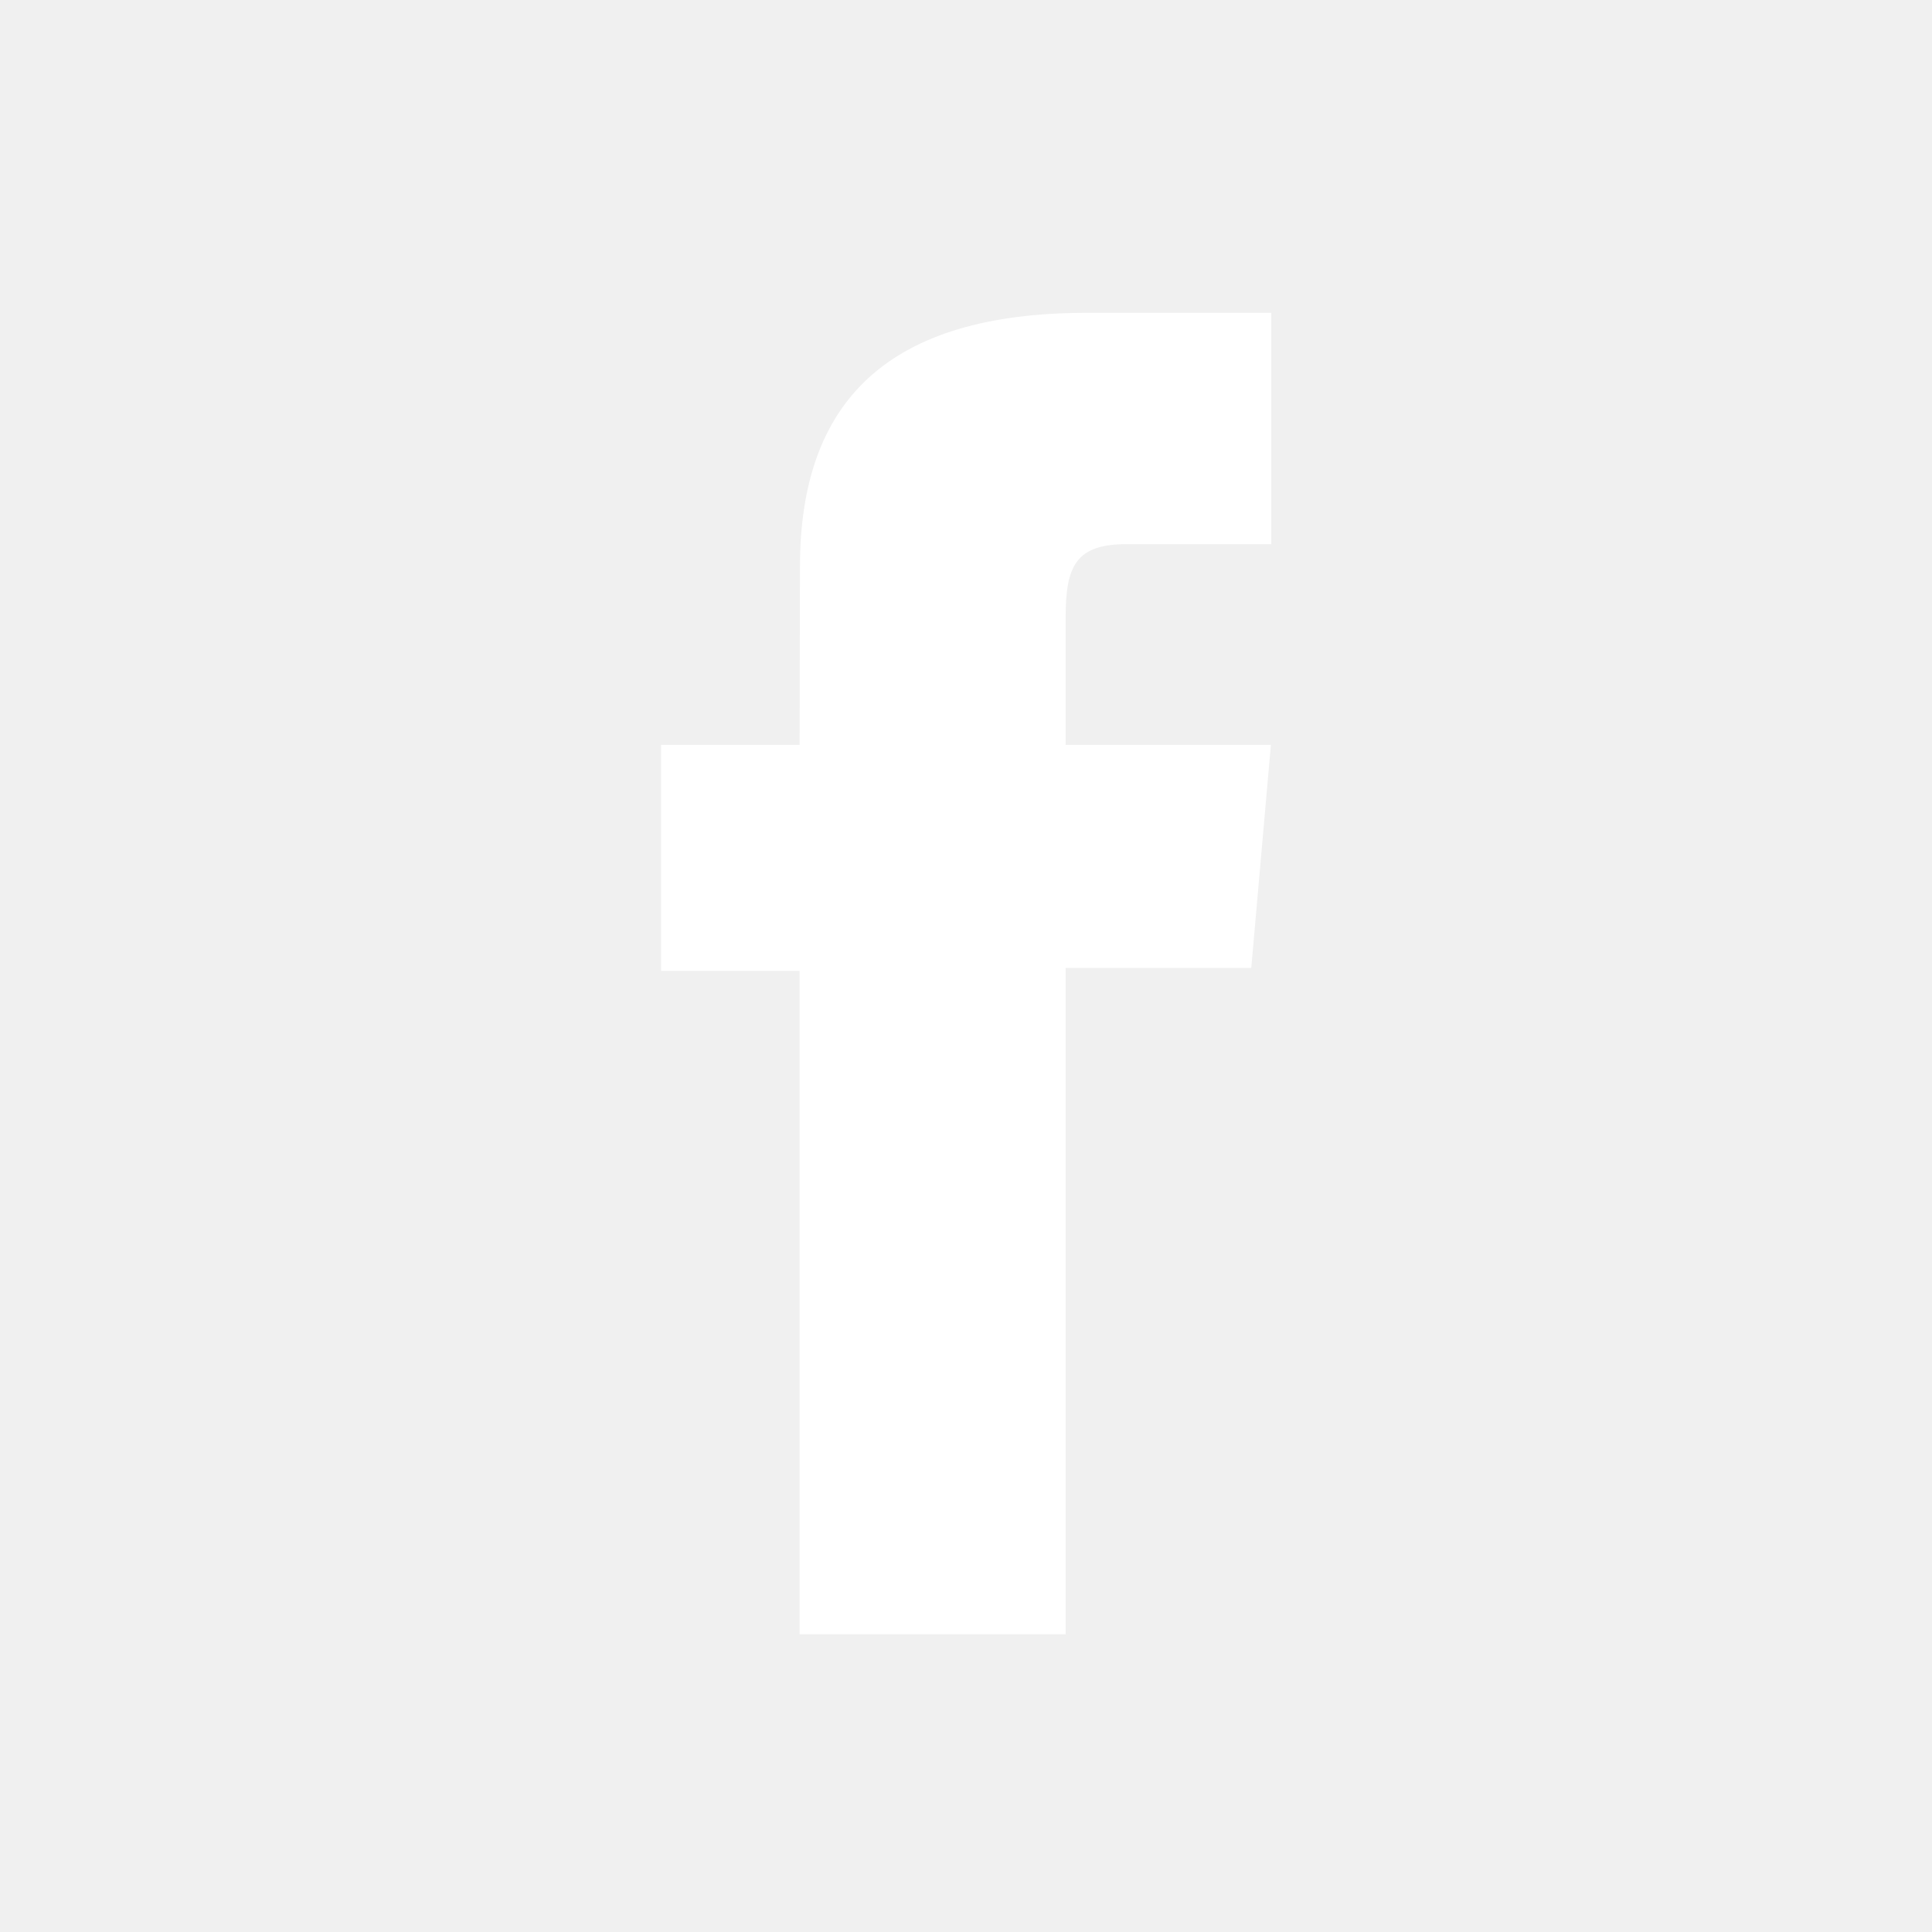
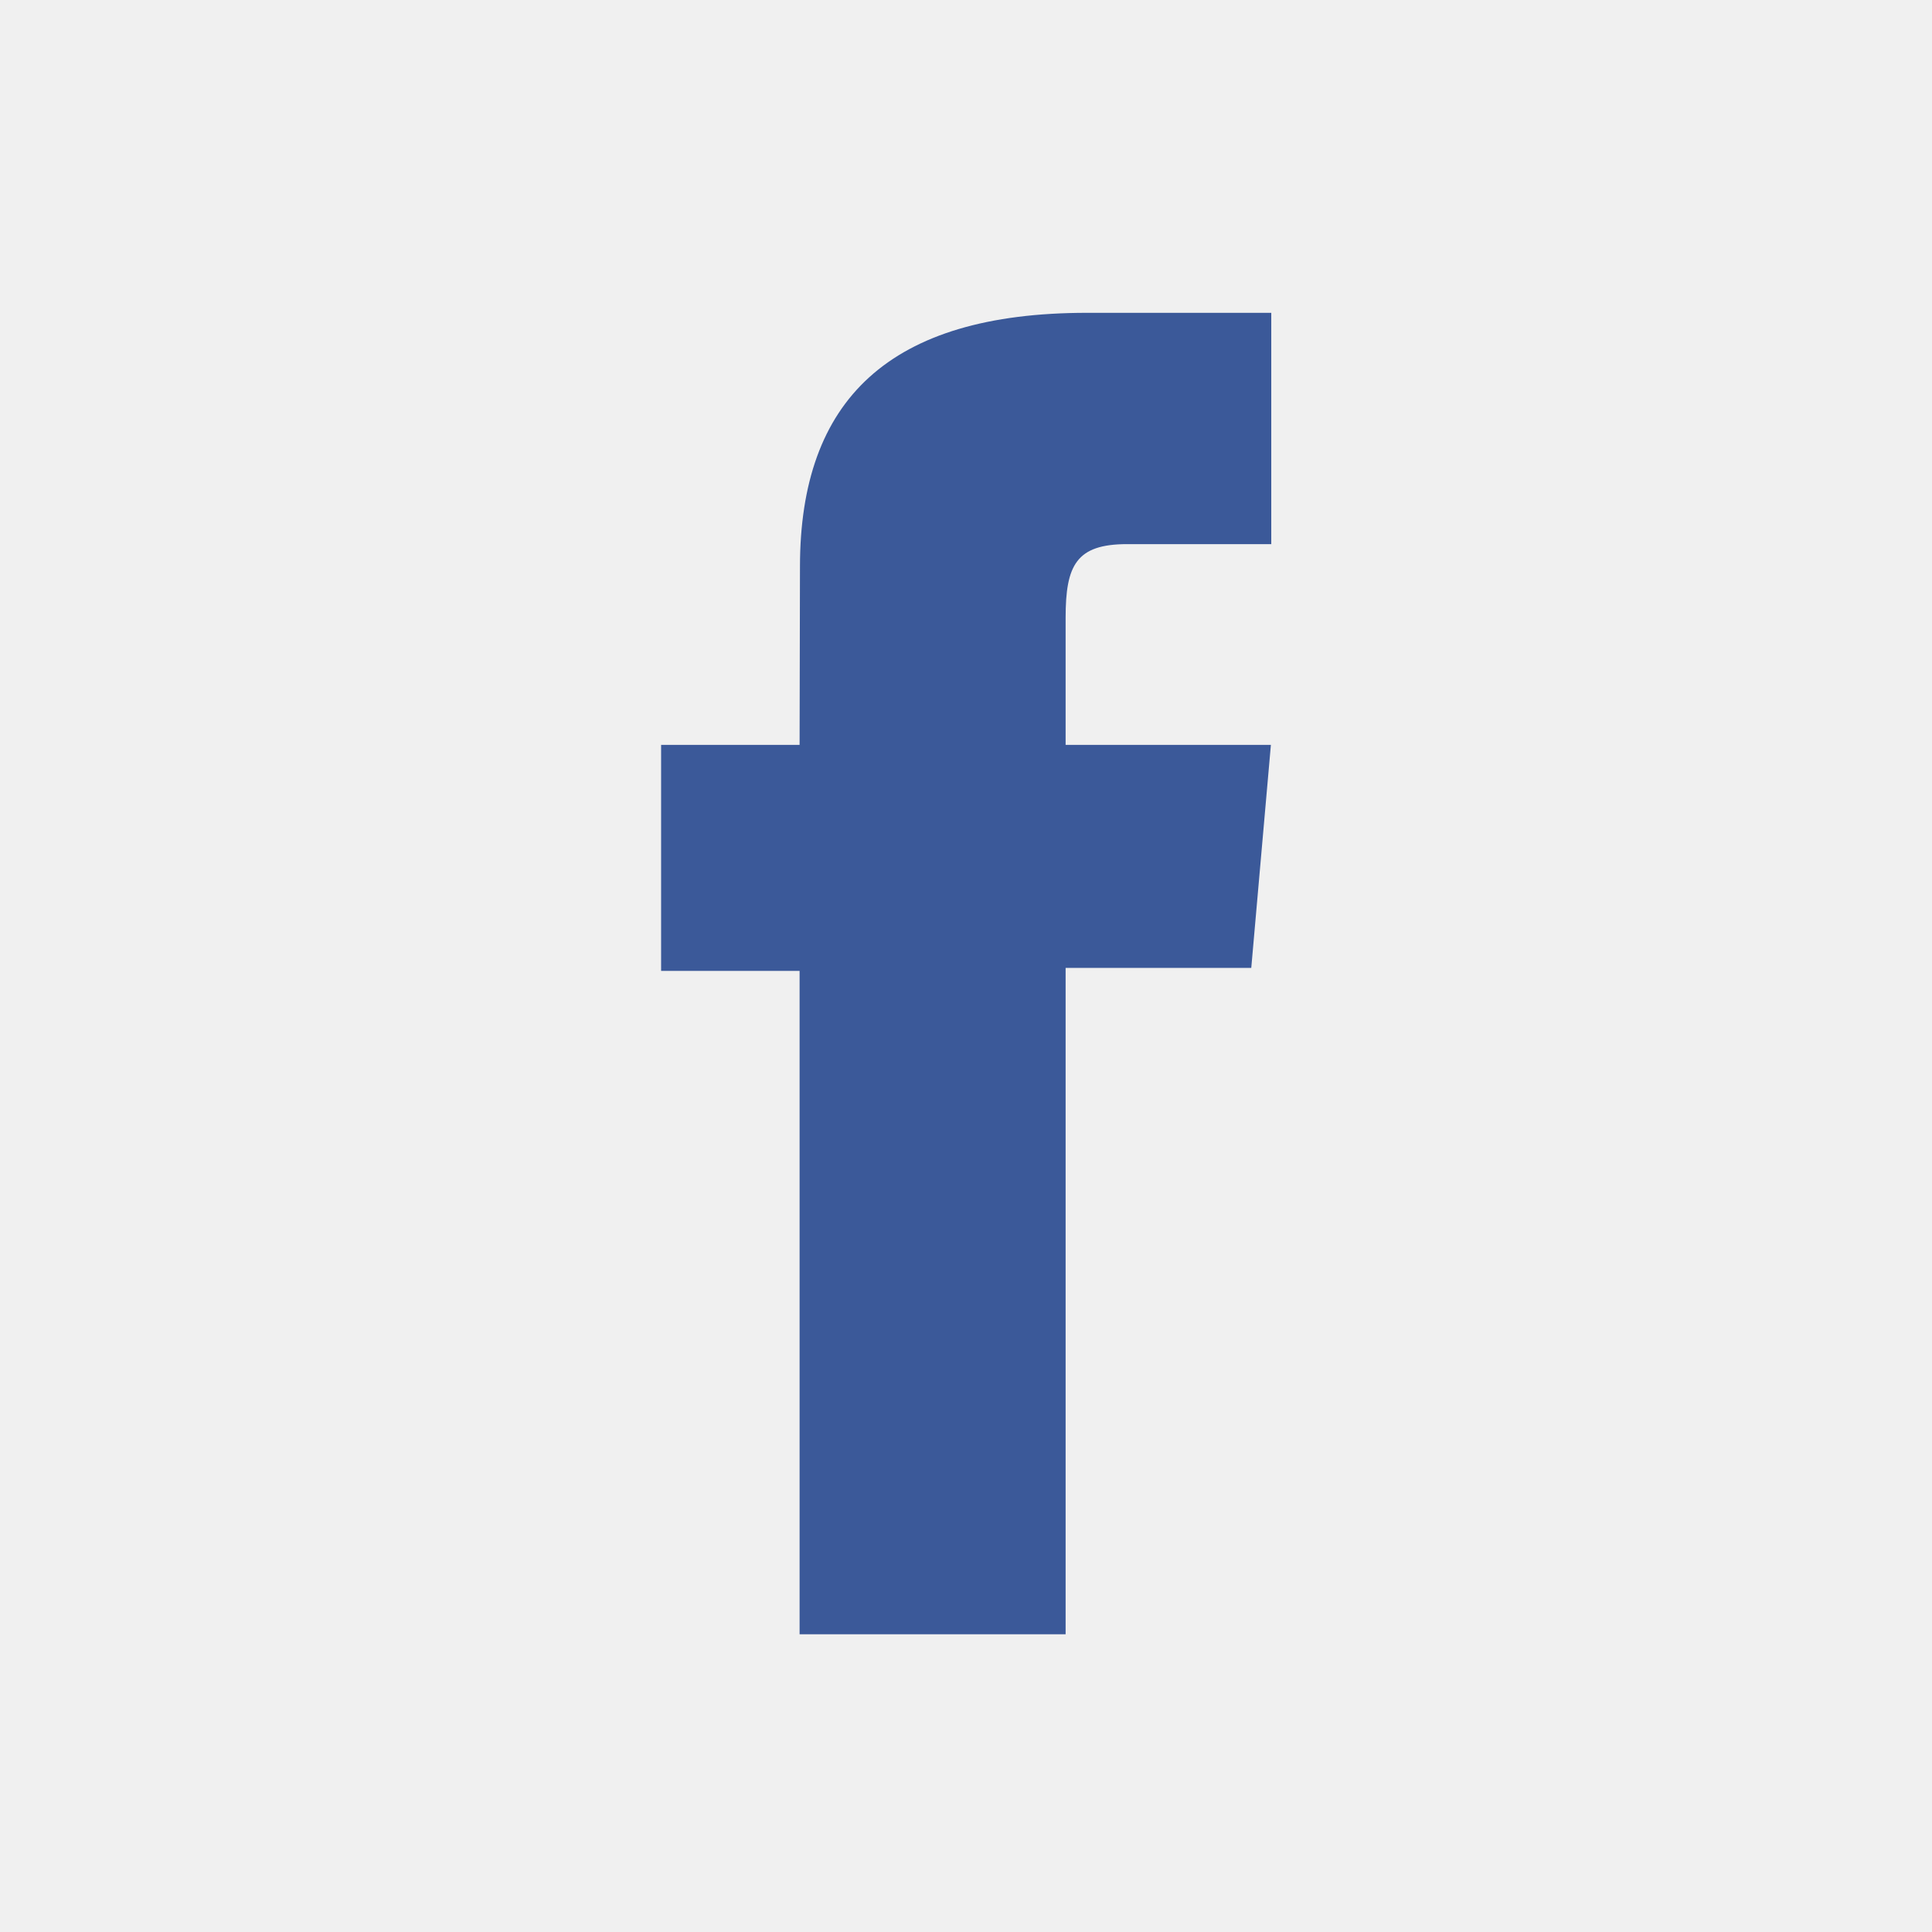
- <svg xmlns="http://www.w3.org/2000/svg" version="1.1" viewBox="0 0 512 512" fill="#fff">
+ <svg xmlns="http://www.w3.org/2000/svg" version="1.1" viewBox="0 0 512 512" fill="#3b5999">
  <path d="M211.9 197.4h-36.7v59.9h36.7V433.1h70.5V256.5h49.2l5.2-59.1h-54.4c0 0 0-22.1 0-33.7 0-13.9 2.8-19.5 16.3-19.5 10.9 0 38.2 0 38.2 0V82.9c0 0-40.2 0-48.8 0 -52.5 0-76.1 23.1-76.1 67.3C211.9 188.8 211.9 197.4 211.9 197.4z" />
</svg>
